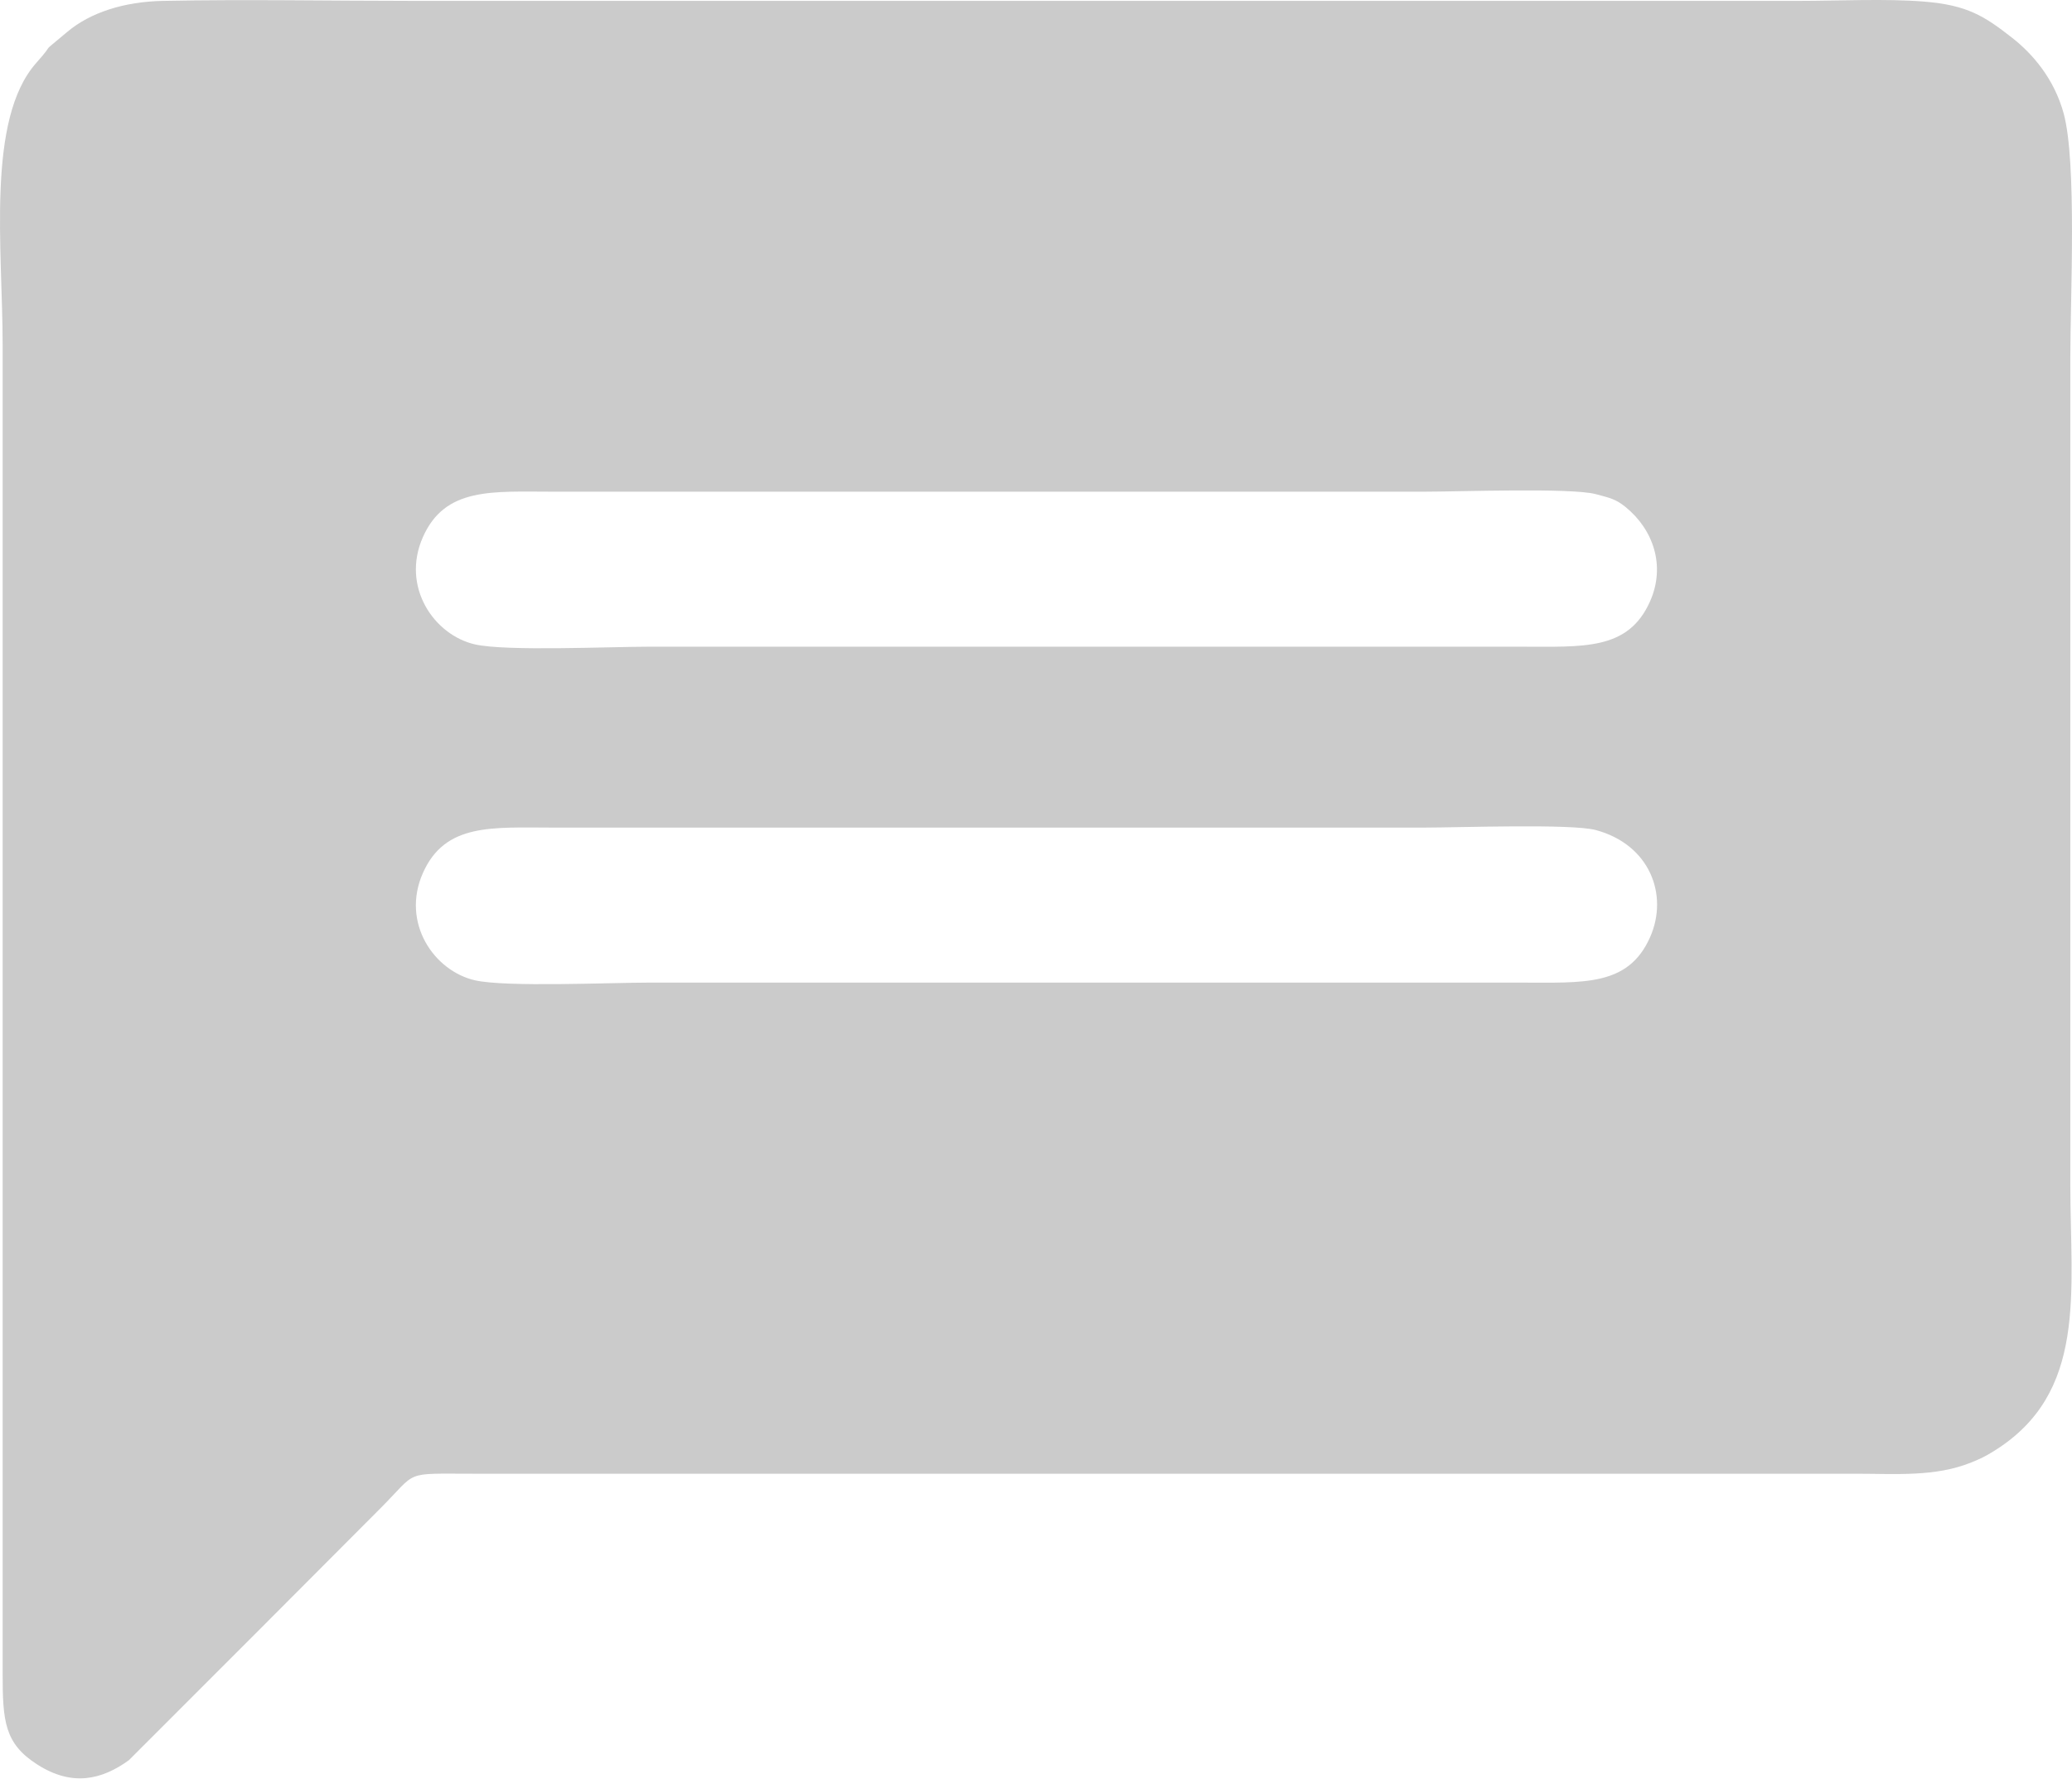
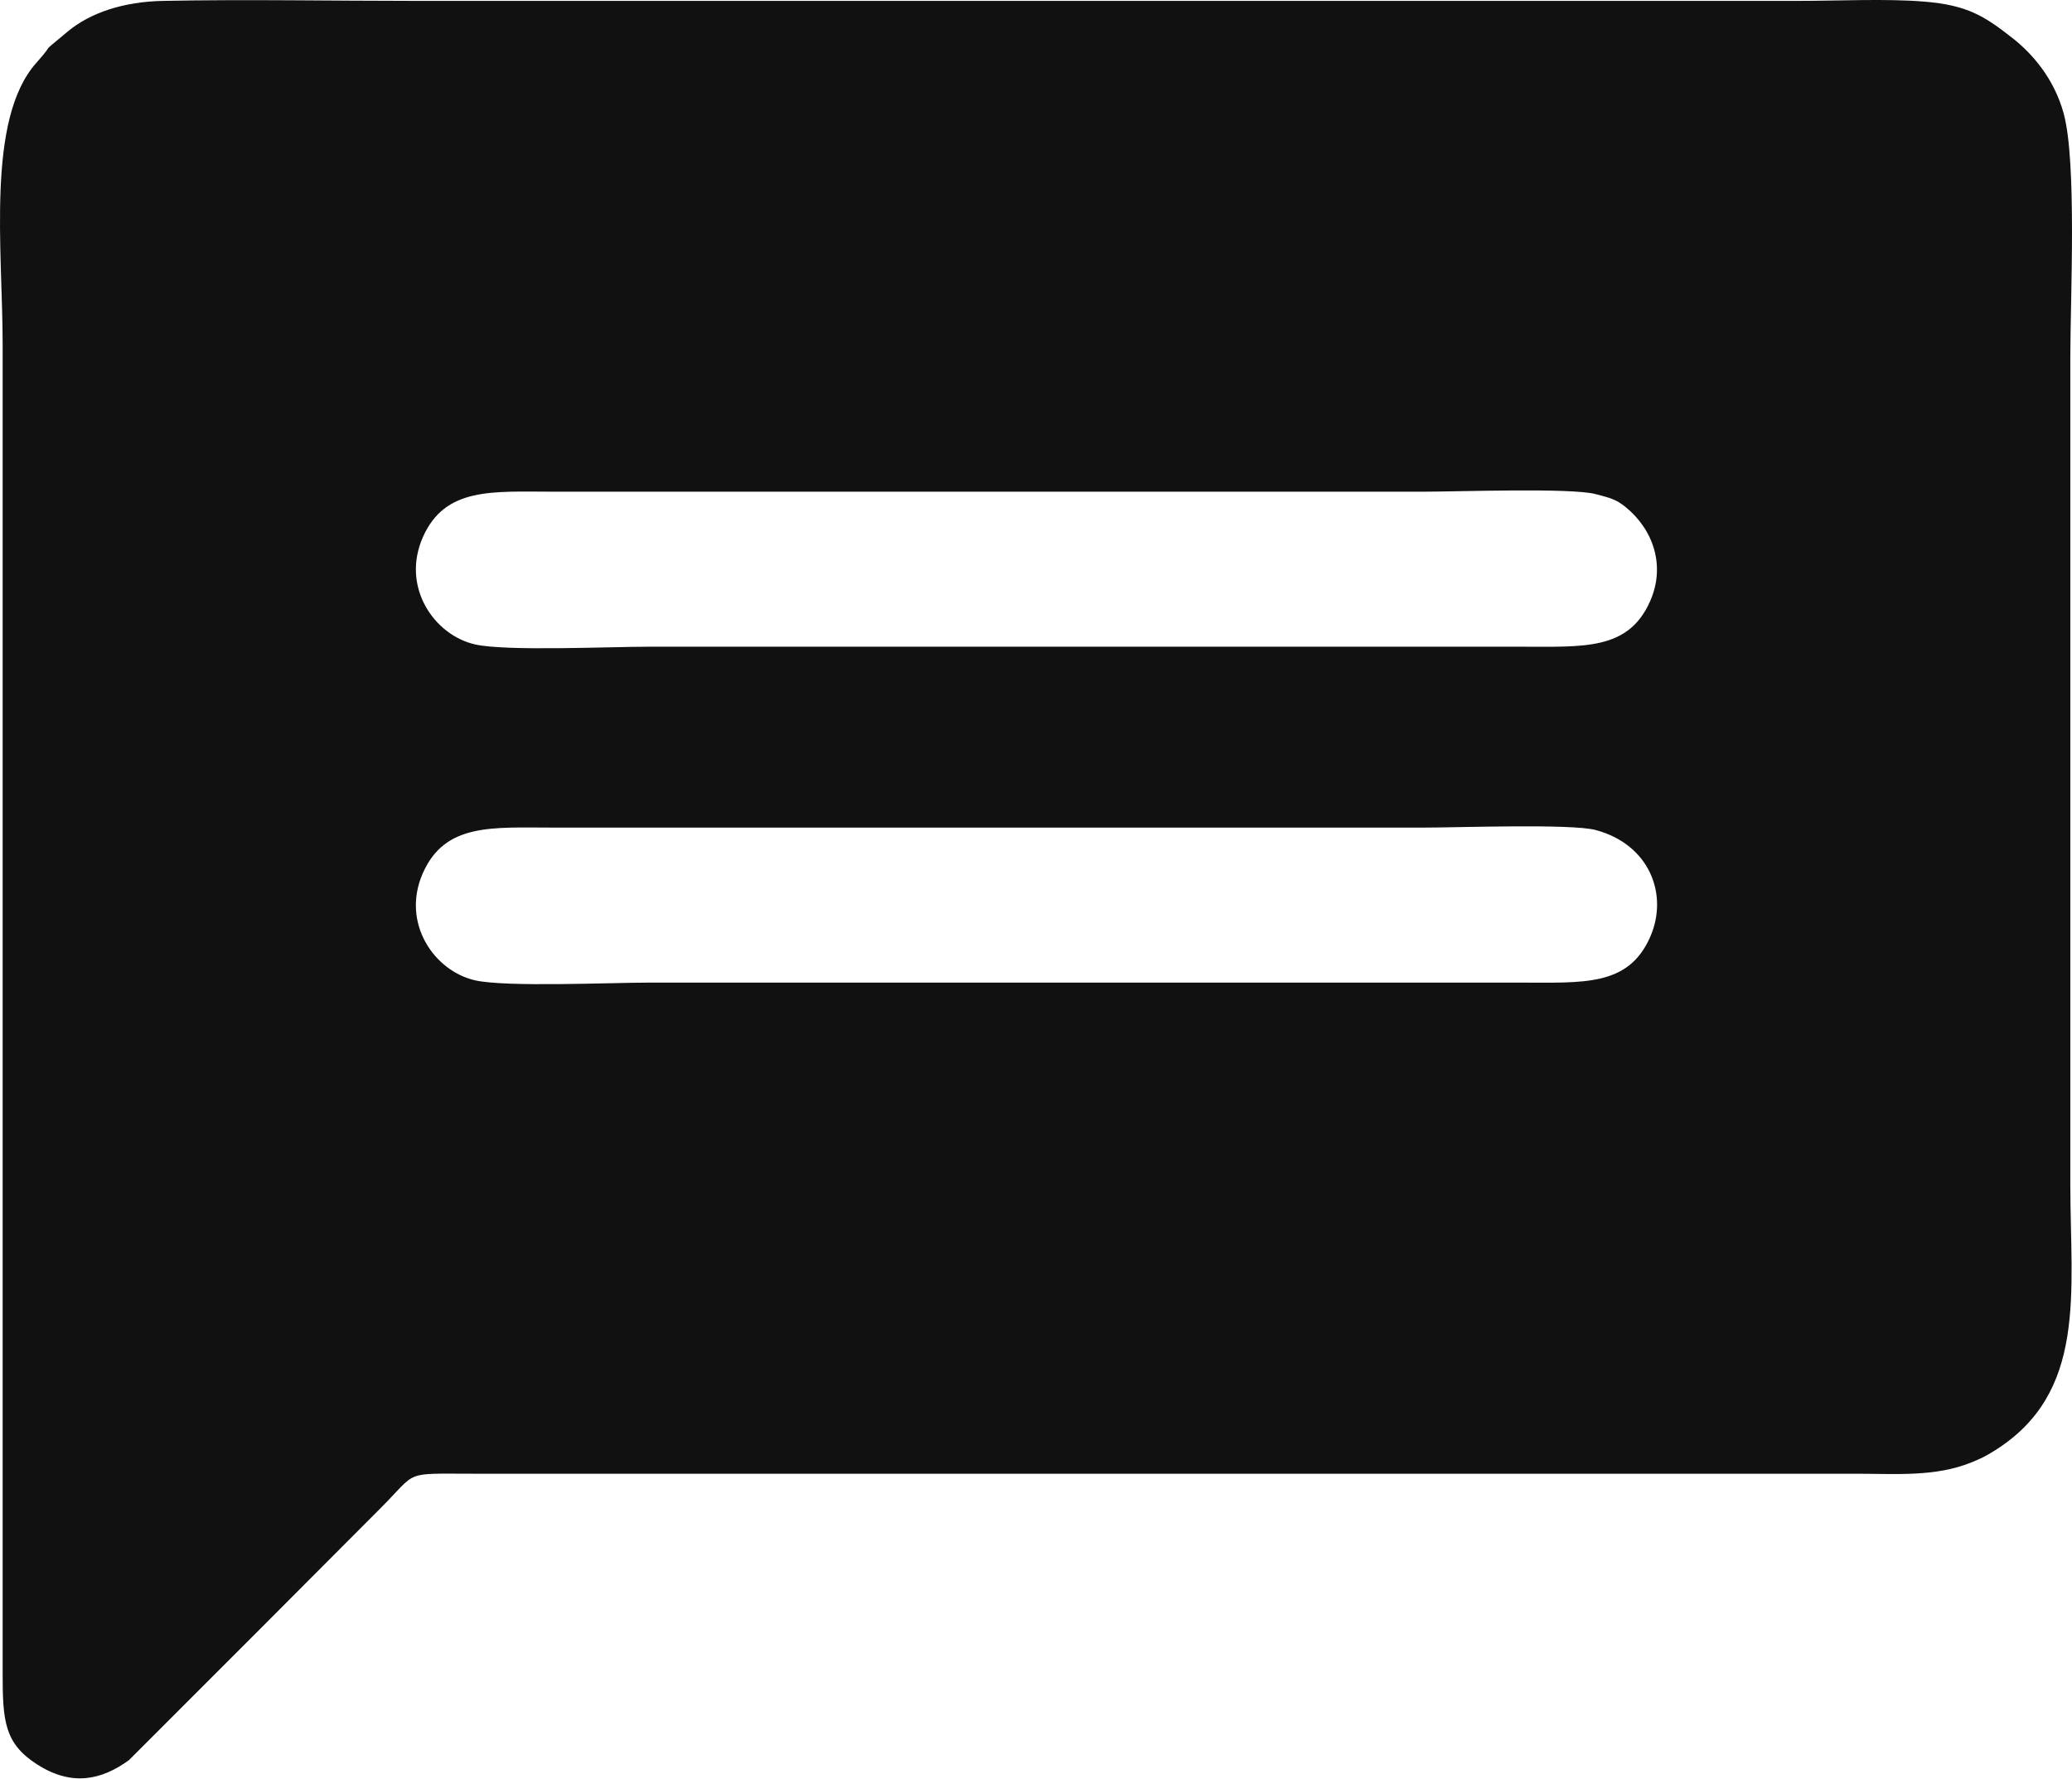
<svg xmlns="http://www.w3.org/2000/svg" xml:space="preserve" width="58.242in" height="50in" version="1.1" style="shape-rendering:geometricPrecision; text-rendering:geometricPrecision; image-rendering:optimizeQuality; fill-rule:evenodd; clip-rule:evenodd" viewBox="0 0 52682.49 45227.4">
  <defs>
    <style type="text/css">
   
-     .fil0 {fill:#CBCBCB}
+     .fil0 {fill:#111111}
   
  </style>
  </defs>
  <g id="Layer_x0020_1">
    <path class="fil0" d="M52639.89 14479.69l0 15639.86c0,2742.33 445.08,5309.1 -1950.77,6788.9 -208.45,128.76 -327.37,187.94 -569.92,285.88 -916.55,370.02 -1905.17,285.64 -2933.99,285.64l-35157.56 0c-1793.7,0 -1391.5,-86.9 -2347.56,872.1 -1076.75,1080.05 -2105.33,2112.09 -3182.39,3191.98l-3219.37 3220.24c-693.93,504.74 -1448.43,673.92 -2327.05,113.33 -839.02,-535.33 -885.16,-1101.08 -884.14,-2337.93l0.02 -28060.02 0.02 0 0 -5716.89c0,-2417.44 -422.98,-5724.08 854.01,-7161.82 564.09,-635.1 -0.76,-123.99 789.38,-790.25 586.28,-494.37 1447.61,-768.42 2430.89,-788.02 2107.6,-41.99 4261.9,-0.35 6374.75,-0.35 11741.09,0 23482.19,0 35223.28,0 998.1,0 2224.56,-61.1 3188.46,18.68 1093.61,90.53 1524.86,364.72 2239.69,925.75 505.04,396.38 1060.06,1029.28 1302.65,1916.77 339.72,1242.87 169.61,4708.48 169.61,6207.79l0 5388.33zm-12066.11 6630.14c1368.96,366.15 1858.64,1645.83 1381.39,2724.61 -556.43,1257.77 -1690.18,1155.49 -3312.92,1155.49l-22145.99 0c-977.83,0 -3625.94,120.39 -4415.91,-57.71 -1041.73,-234.88 -1888.24,-1461.02 -1328.3,-2728.32 565,-1278.77 1768.51,-1156.23 3312.77,-1156.23l22145.99 0c866.37,0 3742.18,-103.87 4362.97,62.16zm0 -8542.96c356.46,95.36 509.77,125.03 761.73,330.96 704.47,575.77 1017.25,1494.91 619.66,2393.65 -556.43,1257.77 -1690.18,1155.49 -3312.92,1155.49l-22145.99 0c-977.83,0 -3625.94,120.39 -4415.91,-57.71 -1042.57,-235.07 -1887.44,-1462.81 -1328.3,-2728.32 565,-1278.77 1768.51,-1156.23 3312.77,-1156.23l22145.99 0c866.37,0 3742.18,-103.87 4362.97,62.16z" />
  </g>
</svg>
